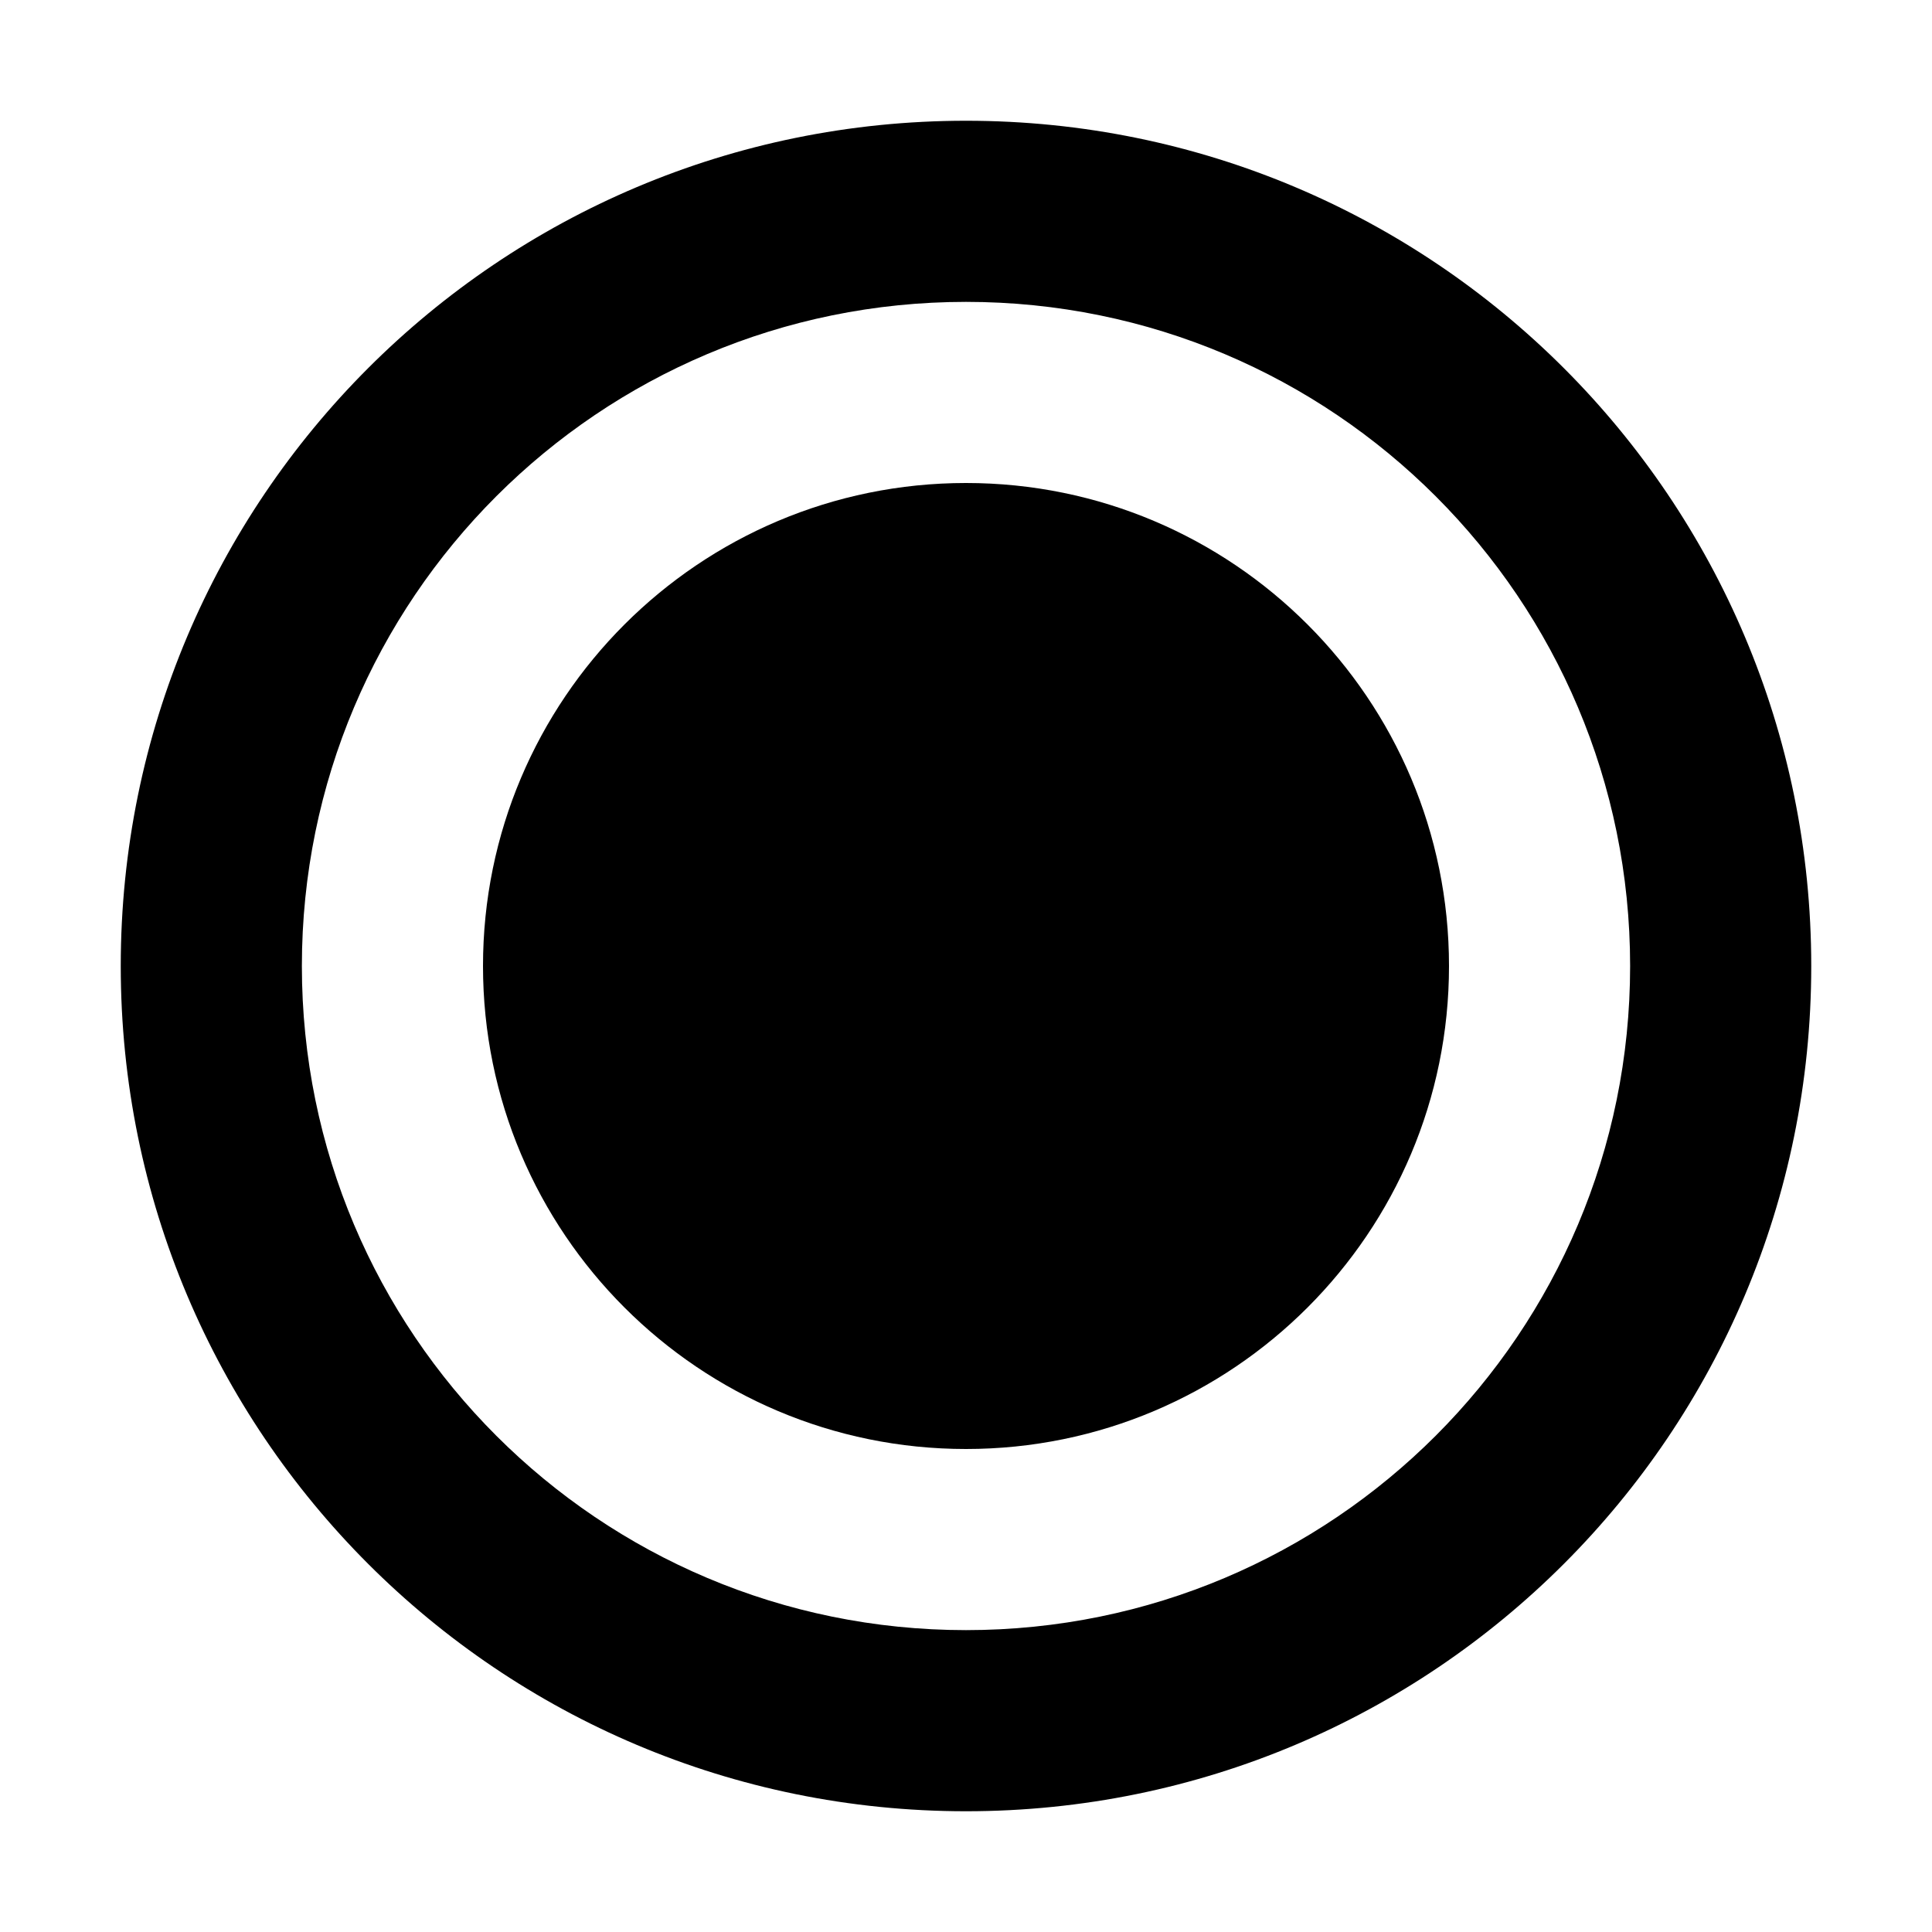
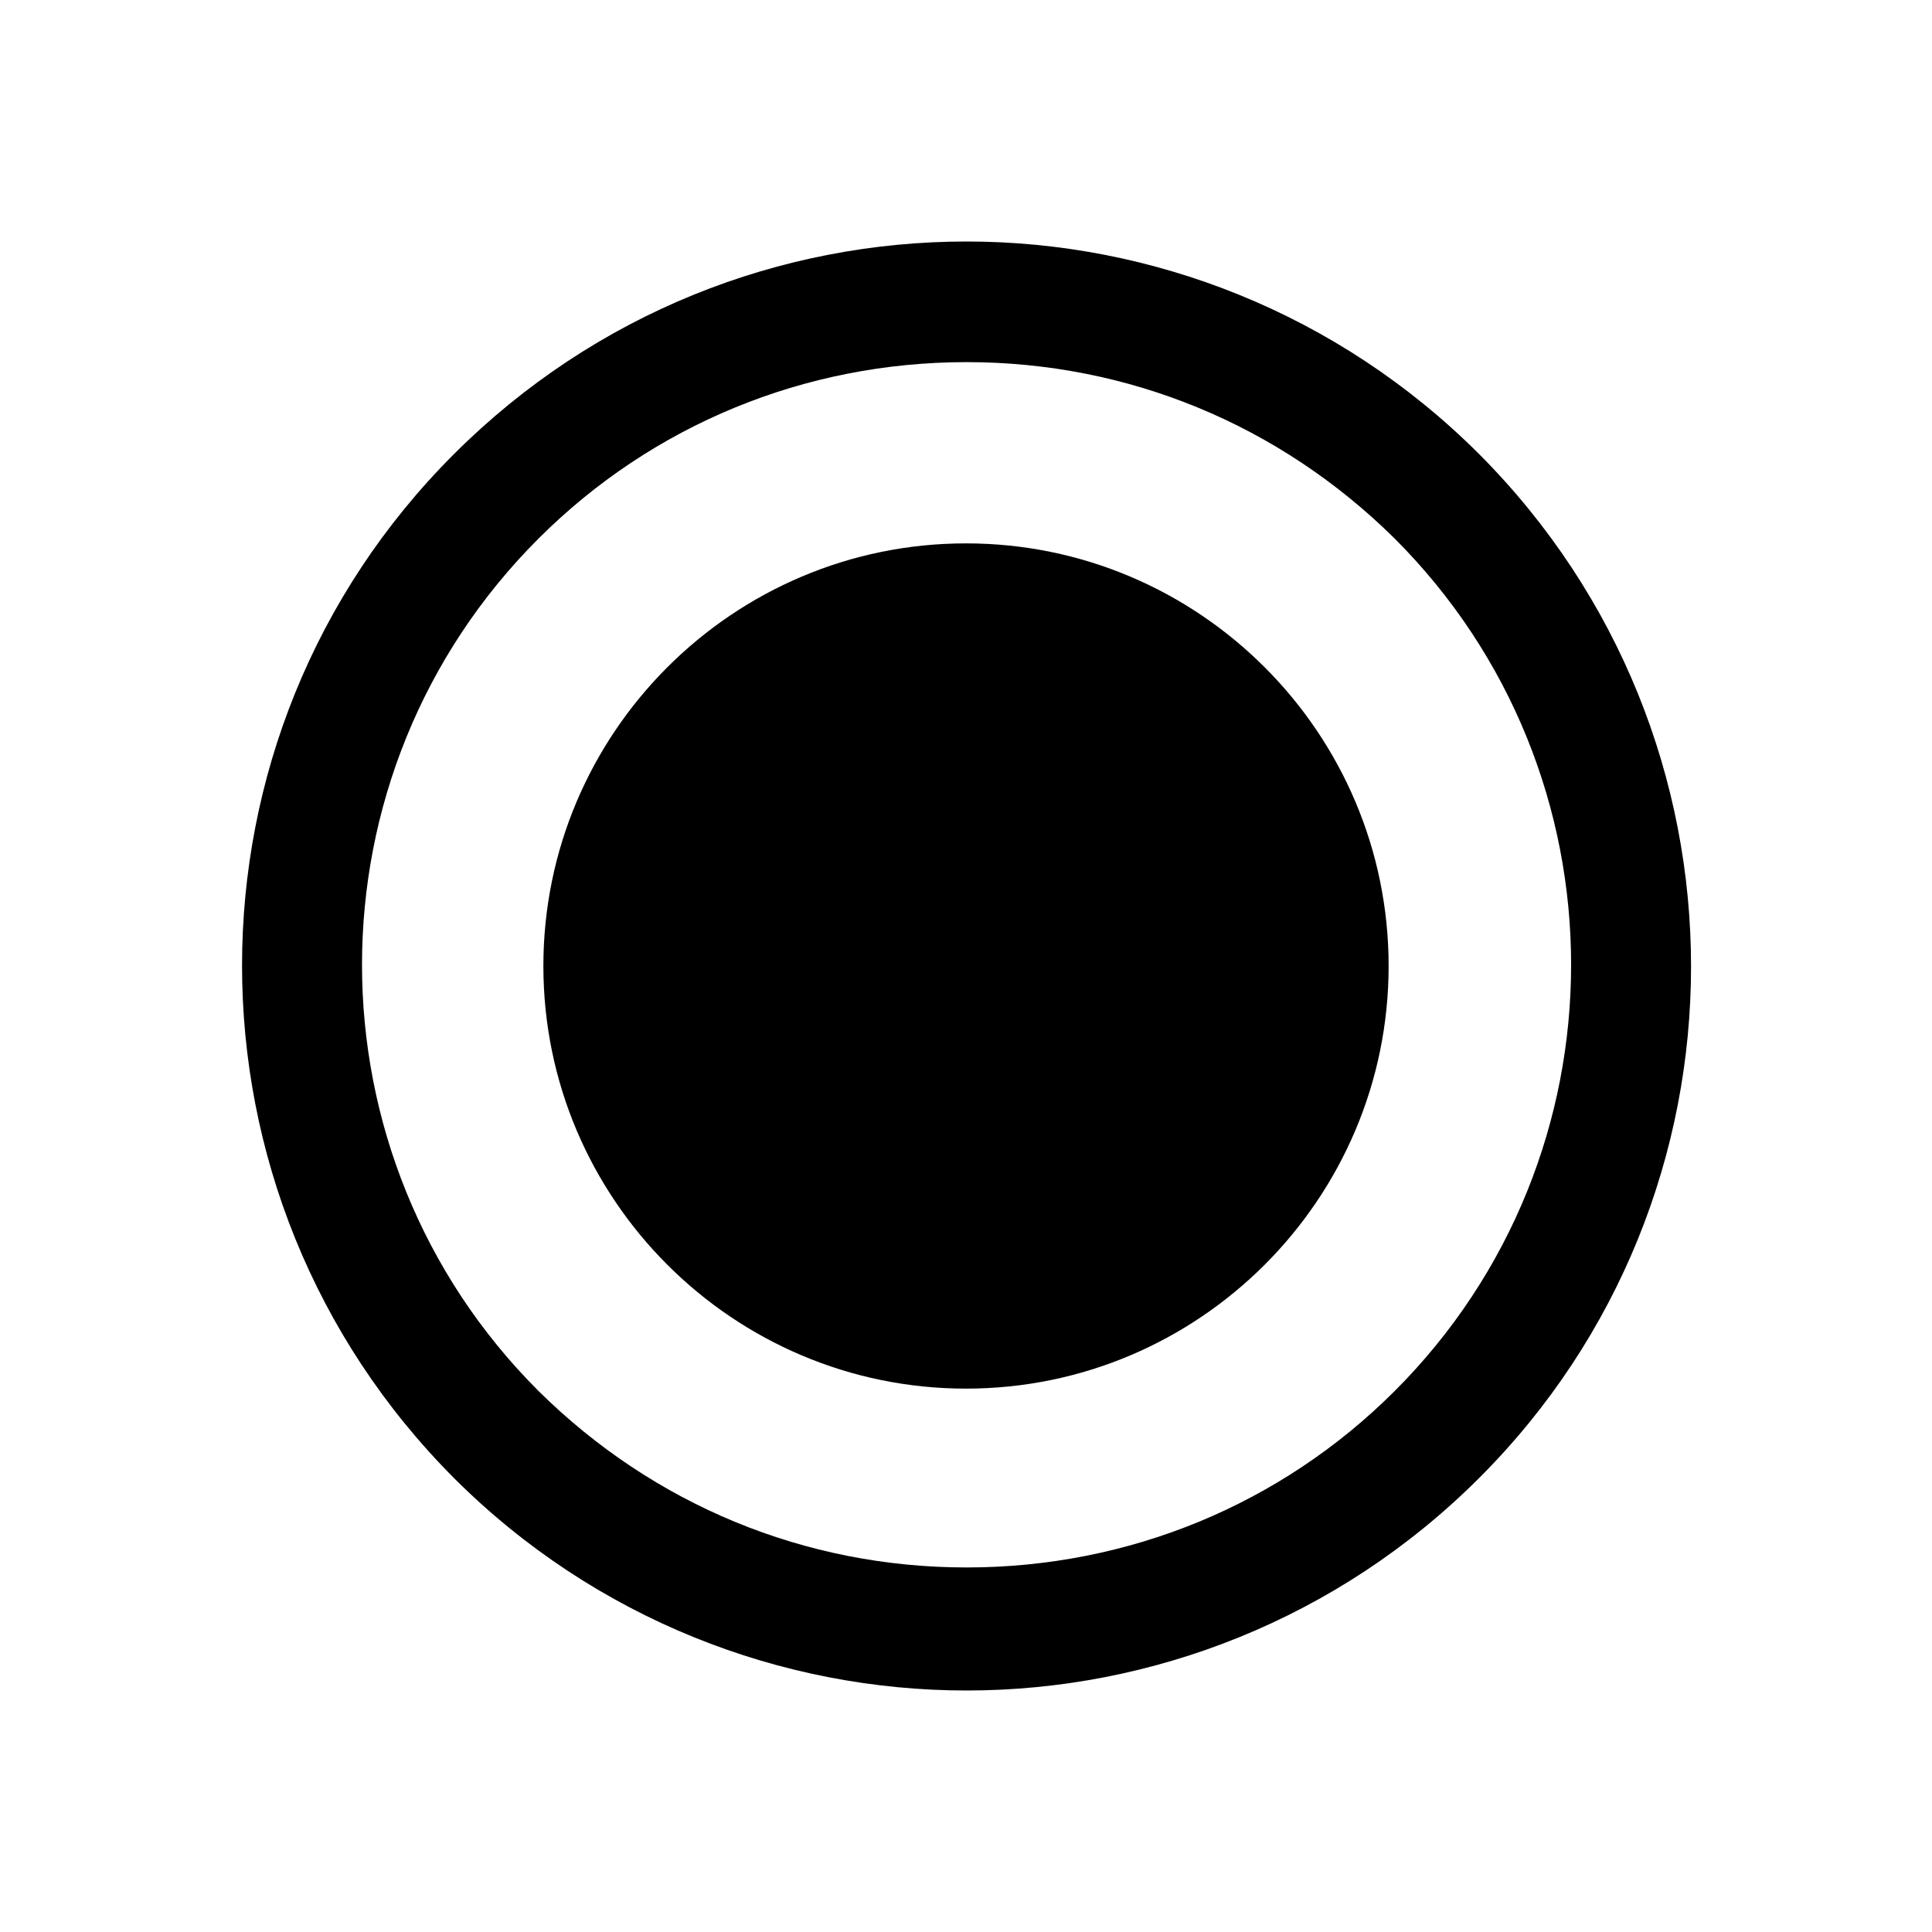
<svg xmlns="http://www.w3.org/2000/svg" width="16" height="16" viewBox="0 0 16 16" fill="none">
-   <path d="M8 12C10.209 12 12 10.209 12 8C12 5.791 10.209 4 8 4C5.791 4 4 5.791 4 8C4 10.209 5.791 12 8 12Z" fill="currentColor" />
-   <path d="M8 1C4.13 1 1 4.13 1 8C1 11.87 4.13 15 8 15C11.87 15 15 11.87 15 8C15 4.13 11.87 1 8 1ZM8 13.5C4.96 13.5 2.5 11.04 2.5 8C2.5 4.96 4.96 2.5 8 2.5C11.04 2.5 13.5 4.96 13.5 8C13.5 11.04 11.04 13.5 8 13.5Z" fill="currentColor" />
+   <path d="M8.005 2.999C9.346 2.999 10.597 3.519 11.548 4.458C13.499 6.406 13.499 9.574 11.548 11.522C10.607 12.461 9.346 12.981 8.005 12.981C6.664 12.981 5.413 12.461 4.462 11.522C2.51 9.574 2.51 6.406 4.462 4.458C5.403 3.519 6.664 2.999 8.005 2.999ZM8.005 2C6.464 2 4.932 2.59 3.761 3.759C1.419 6.097 1.419 9.893 3.761 12.242C4.932 13.411 6.474 14 8.005 14C9.536 14 11.077 13.411 12.248 12.242C14.59 9.903 14.59 6.107 12.248 3.759C11.077 2.59 9.536 2 8.005 2Z" fill="black" />
+   <path d="M8 11.5C6.07 11.5 4.5 9.93 4.5 8C4.5 6.07 6.07 4.5 8 4.5C9.93 4.5 11.5 6.07 11.5 8C11.5 9.93 9.93 11.5 8 11.5Z" fill="black" />
</svg>
